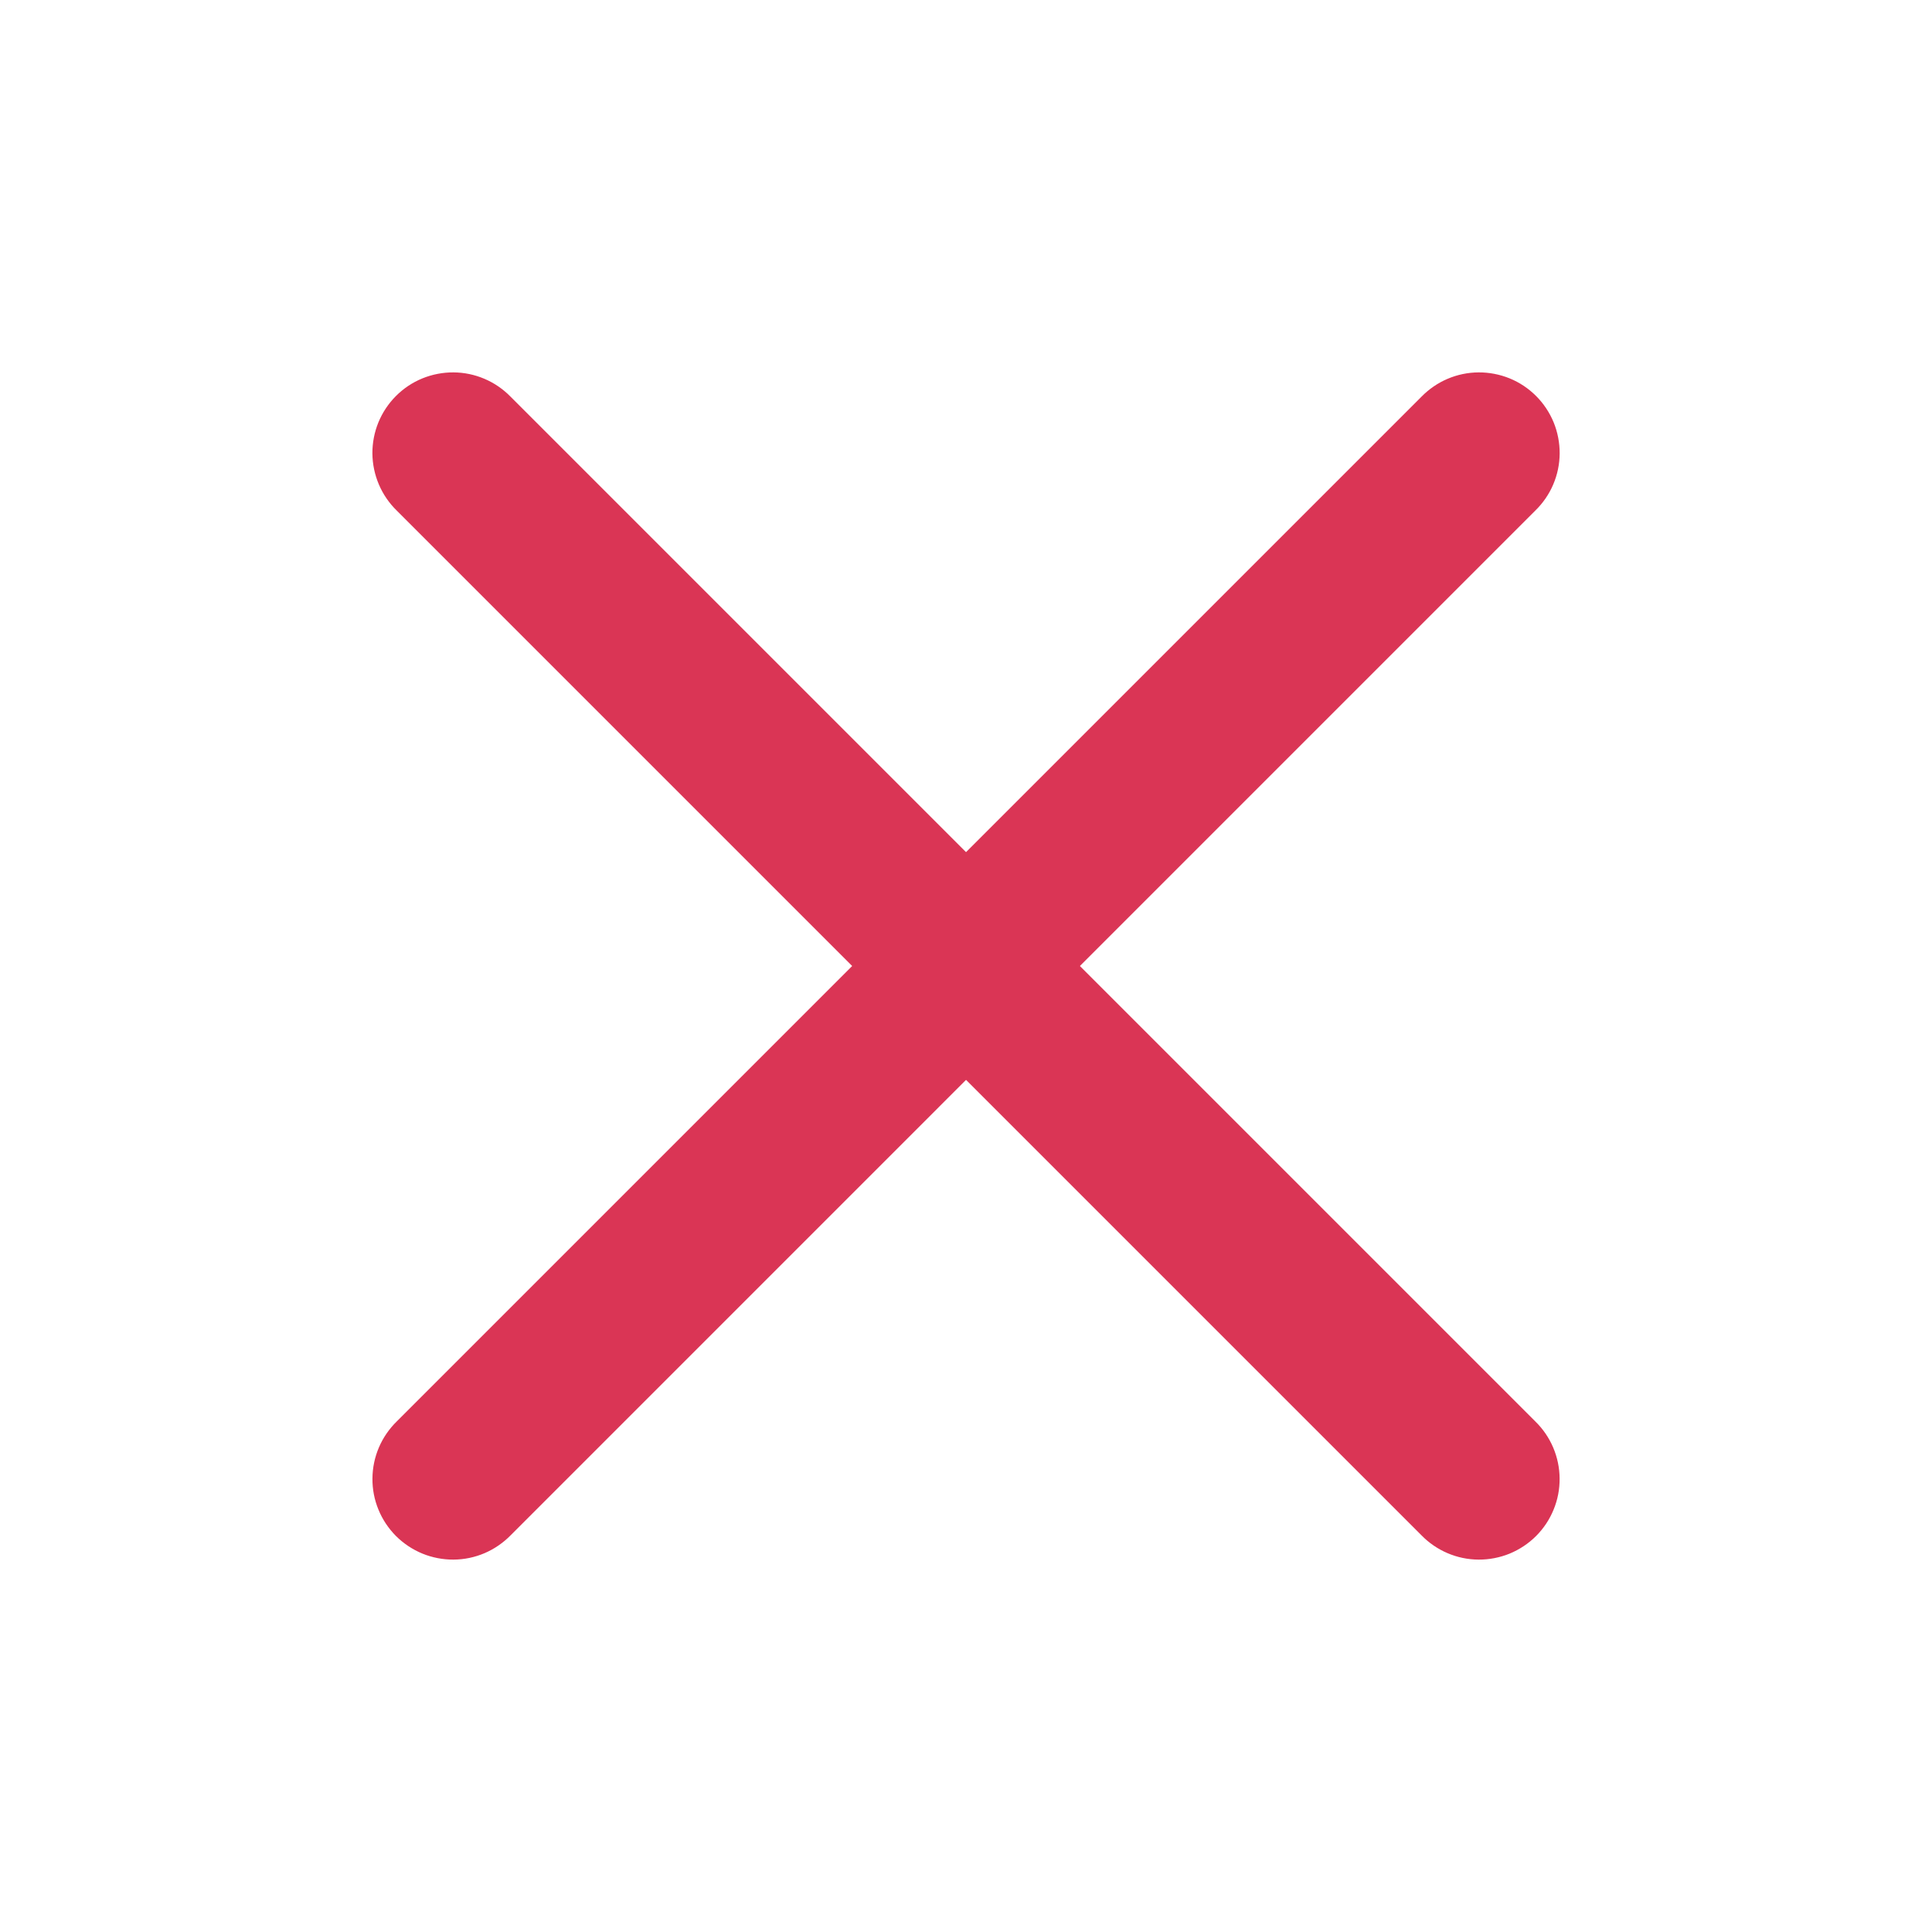
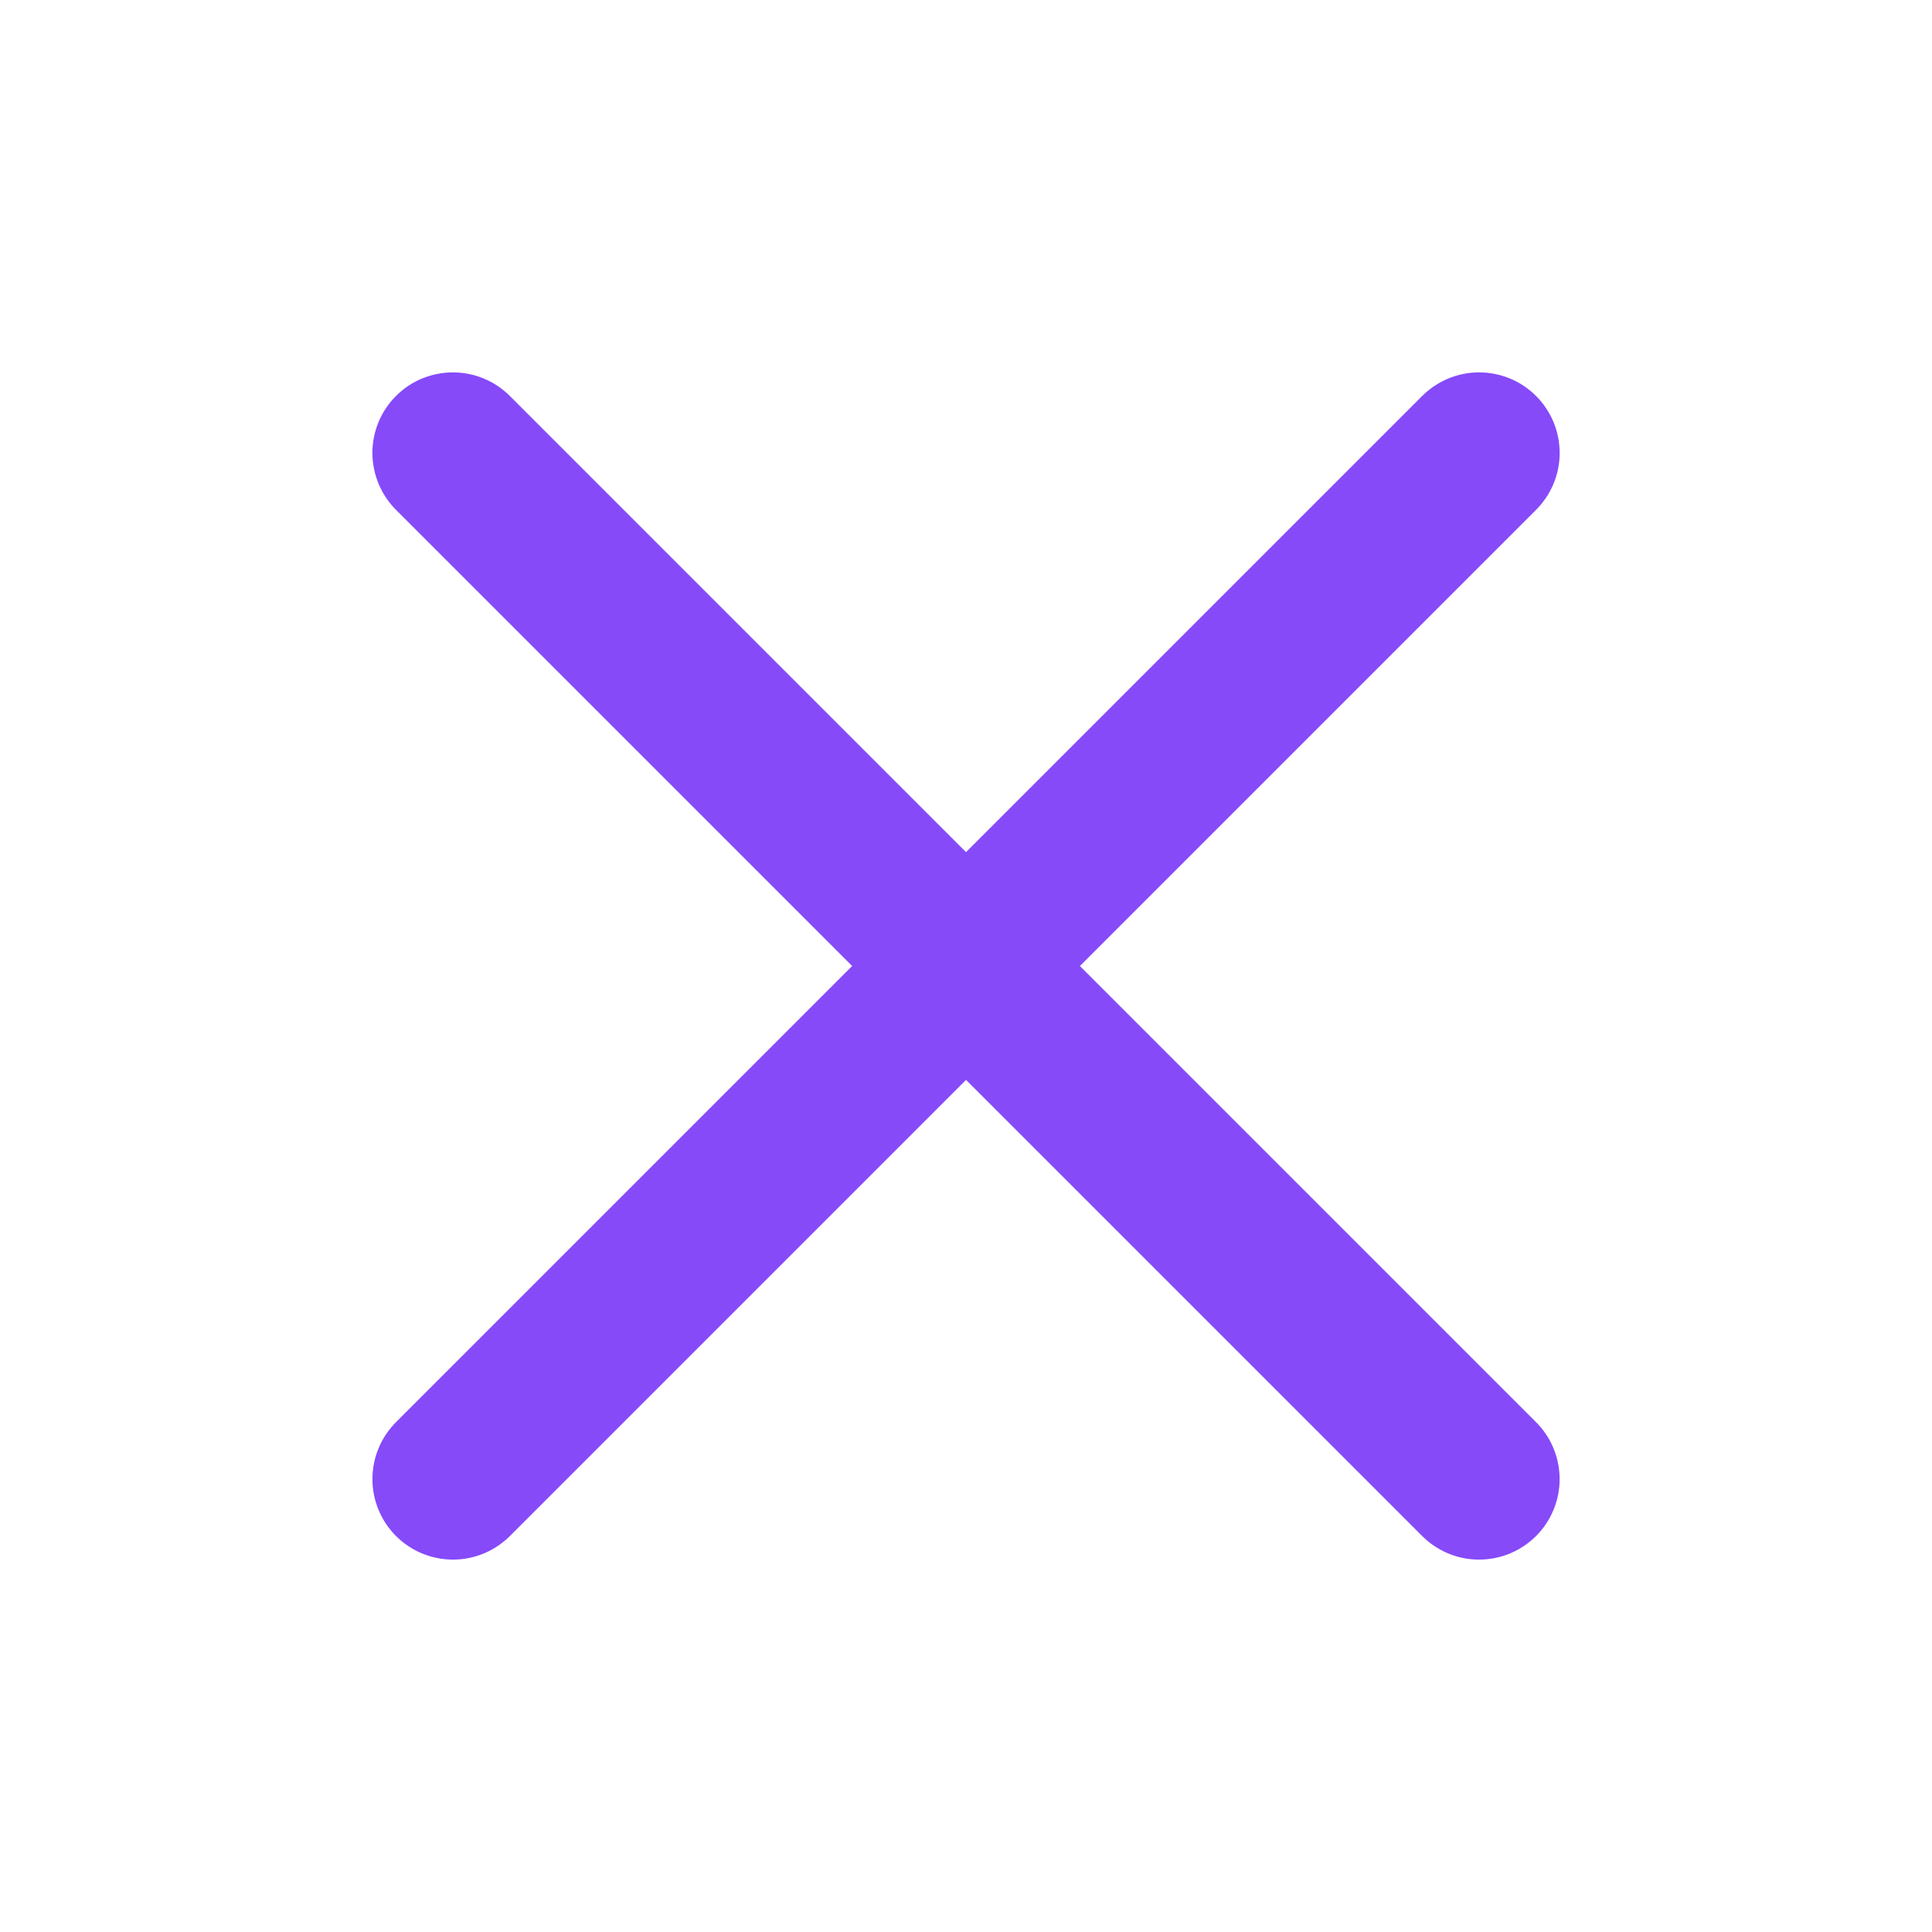
<svg xmlns="http://www.w3.org/2000/svg" width="36" height="36" viewBox="0 0 36 36" fill="none">
-   <path d="M7.394 26.485C7.252 26.624 7.138 26.789 7.06 26.972C6.982 27.155 6.941 27.352 6.94 27.55C6.938 27.749 6.976 27.946 7.052 28.13C7.127 28.314 7.239 28.481 7.379 28.622C7.52 28.762 7.687 28.873 7.871 28.949C8.055 29.024 8.252 29.062 8.45 29.061C8.649 29.06 8.846 29.019 9.029 28.941C9.211 28.863 9.377 28.749 9.516 28.607L28.607 9.515C28.75 9.376 28.864 9.211 28.942 9.028C29.02 8.845 29.061 8.648 29.062 8.45C29.063 8.251 29.025 8.054 28.95 7.87C28.874 7.686 28.763 7.519 28.622 7.378C28.482 7.238 28.315 7.126 28.131 7.051C27.947 6.976 27.75 6.938 27.551 6.939C27.352 6.94 27.156 6.981 26.973 7.059C26.79 7.137 26.625 7.251 26.486 7.393L7.394 26.485Z" fill="#DA3555" />
-   <path d="M9.515 7.393C9.377 7.251 9.211 7.137 9.028 7.059C8.845 6.981 8.649 6.94 8.45 6.939C8.251 6.938 8.054 6.976 7.87 7.051C7.686 7.126 7.519 7.238 7.379 7.378C7.238 7.519 7.127 7.686 7.051 7.87C6.976 8.054 6.938 8.251 6.939 8.45C6.941 8.648 6.982 8.845 7.06 9.028C7.138 9.211 7.251 9.376 7.394 9.515L26.486 28.607C26.624 28.749 26.79 28.863 26.973 28.941C27.155 29.019 27.352 29.06 27.551 29.061C27.75 29.062 27.947 29.024 28.131 28.949C28.314 28.873 28.482 28.762 28.622 28.622C28.763 28.481 28.874 28.314 28.949 28.13C29.025 27.946 29.063 27.749 29.061 27.55C29.06 27.352 29.019 27.155 28.941 26.972C28.863 26.789 28.75 26.624 28.607 26.485L9.515 7.393Z" fill="#DA3555" />
+   <path d="M7.394 26.485C7.252 26.624 7.138 26.789 7.06 26.972C6.982 27.155 6.941 27.352 6.94 27.55C6.938 27.749 6.976 27.946 7.052 28.13C7.127 28.314 7.239 28.481 7.379 28.622C7.52 28.762 7.687 28.873 7.871 28.949C8.055 29.024 8.252 29.062 8.45 29.061C8.649 29.06 8.846 29.019 9.029 28.941C9.211 28.863 9.377 28.749 9.516 28.607L28.607 9.515C28.75 9.376 28.864 9.211 28.942 9.028C29.02 8.845 29.061 8.648 29.062 8.45C29.063 8.251 29.025 8.054 28.95 7.87C28.874 7.686 28.763 7.519 28.622 7.378C28.482 7.238 28.315 7.126 28.131 7.051C27.947 6.976 27.75 6.938 27.551 6.939C27.352 6.94 27.156 6.981 26.973 7.059C26.79 7.137 26.625 7.251 26.486 7.393L7.394 26.485Z" fill="#864AF9" />
+   <path d="M9.515 7.393C9.377 7.251 9.211 7.137 9.028 7.059C8.845 6.981 8.649 6.94 8.45 6.939C8.251 6.938 8.054 6.976 7.87 7.051C7.686 7.126 7.519 7.238 7.379 7.378C7.238 7.519 7.127 7.686 7.051 7.87C6.976 8.054 6.938 8.251 6.939 8.45C6.941 8.648 6.982 8.845 7.06 9.028C7.138 9.211 7.251 9.376 7.394 9.515L26.486 28.607C26.624 28.749 26.79 28.863 26.973 28.941C27.155 29.019 27.352 29.06 27.551 29.061C27.75 29.062 27.947 29.024 28.131 28.949C28.314 28.873 28.482 28.762 28.622 28.622C28.763 28.481 28.874 28.314 28.949 28.13C29.025 27.946 29.063 27.749 29.061 27.55C29.06 27.352 29.019 27.155 28.941 26.972C28.863 26.789 28.75 26.624 28.607 26.485L9.515 7.393Z" fill="#864AF9" />
</svg>
